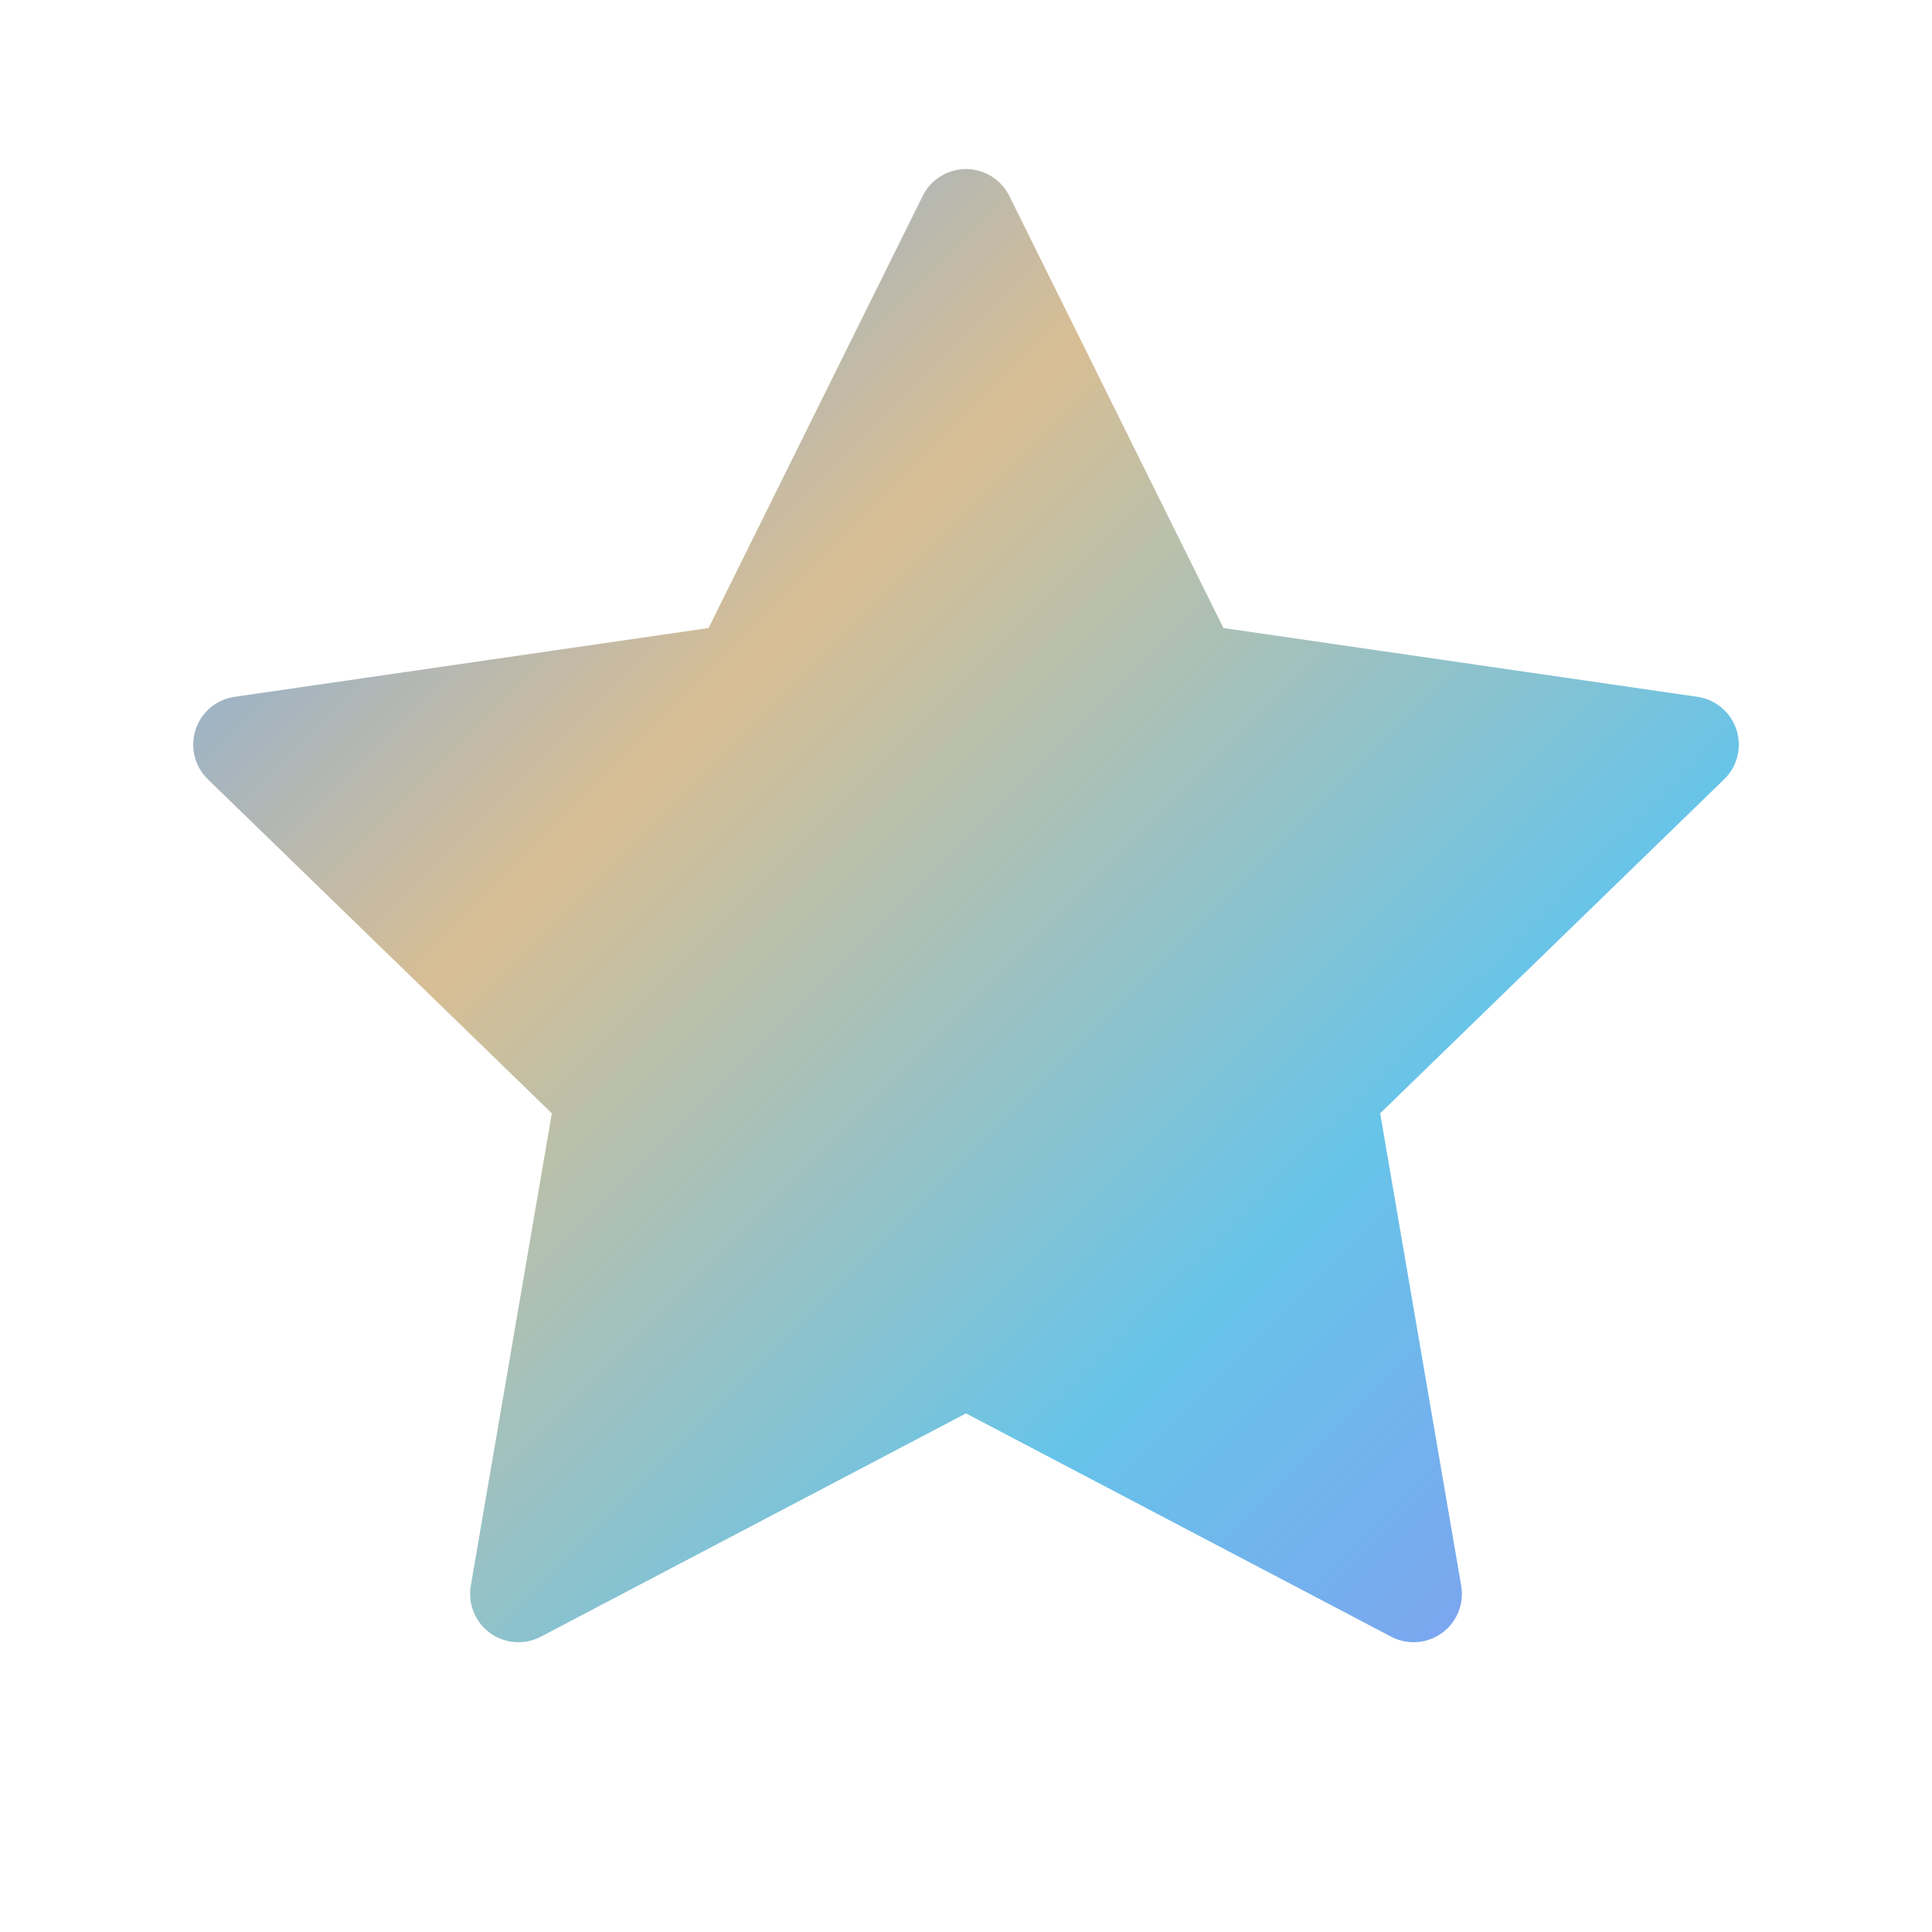
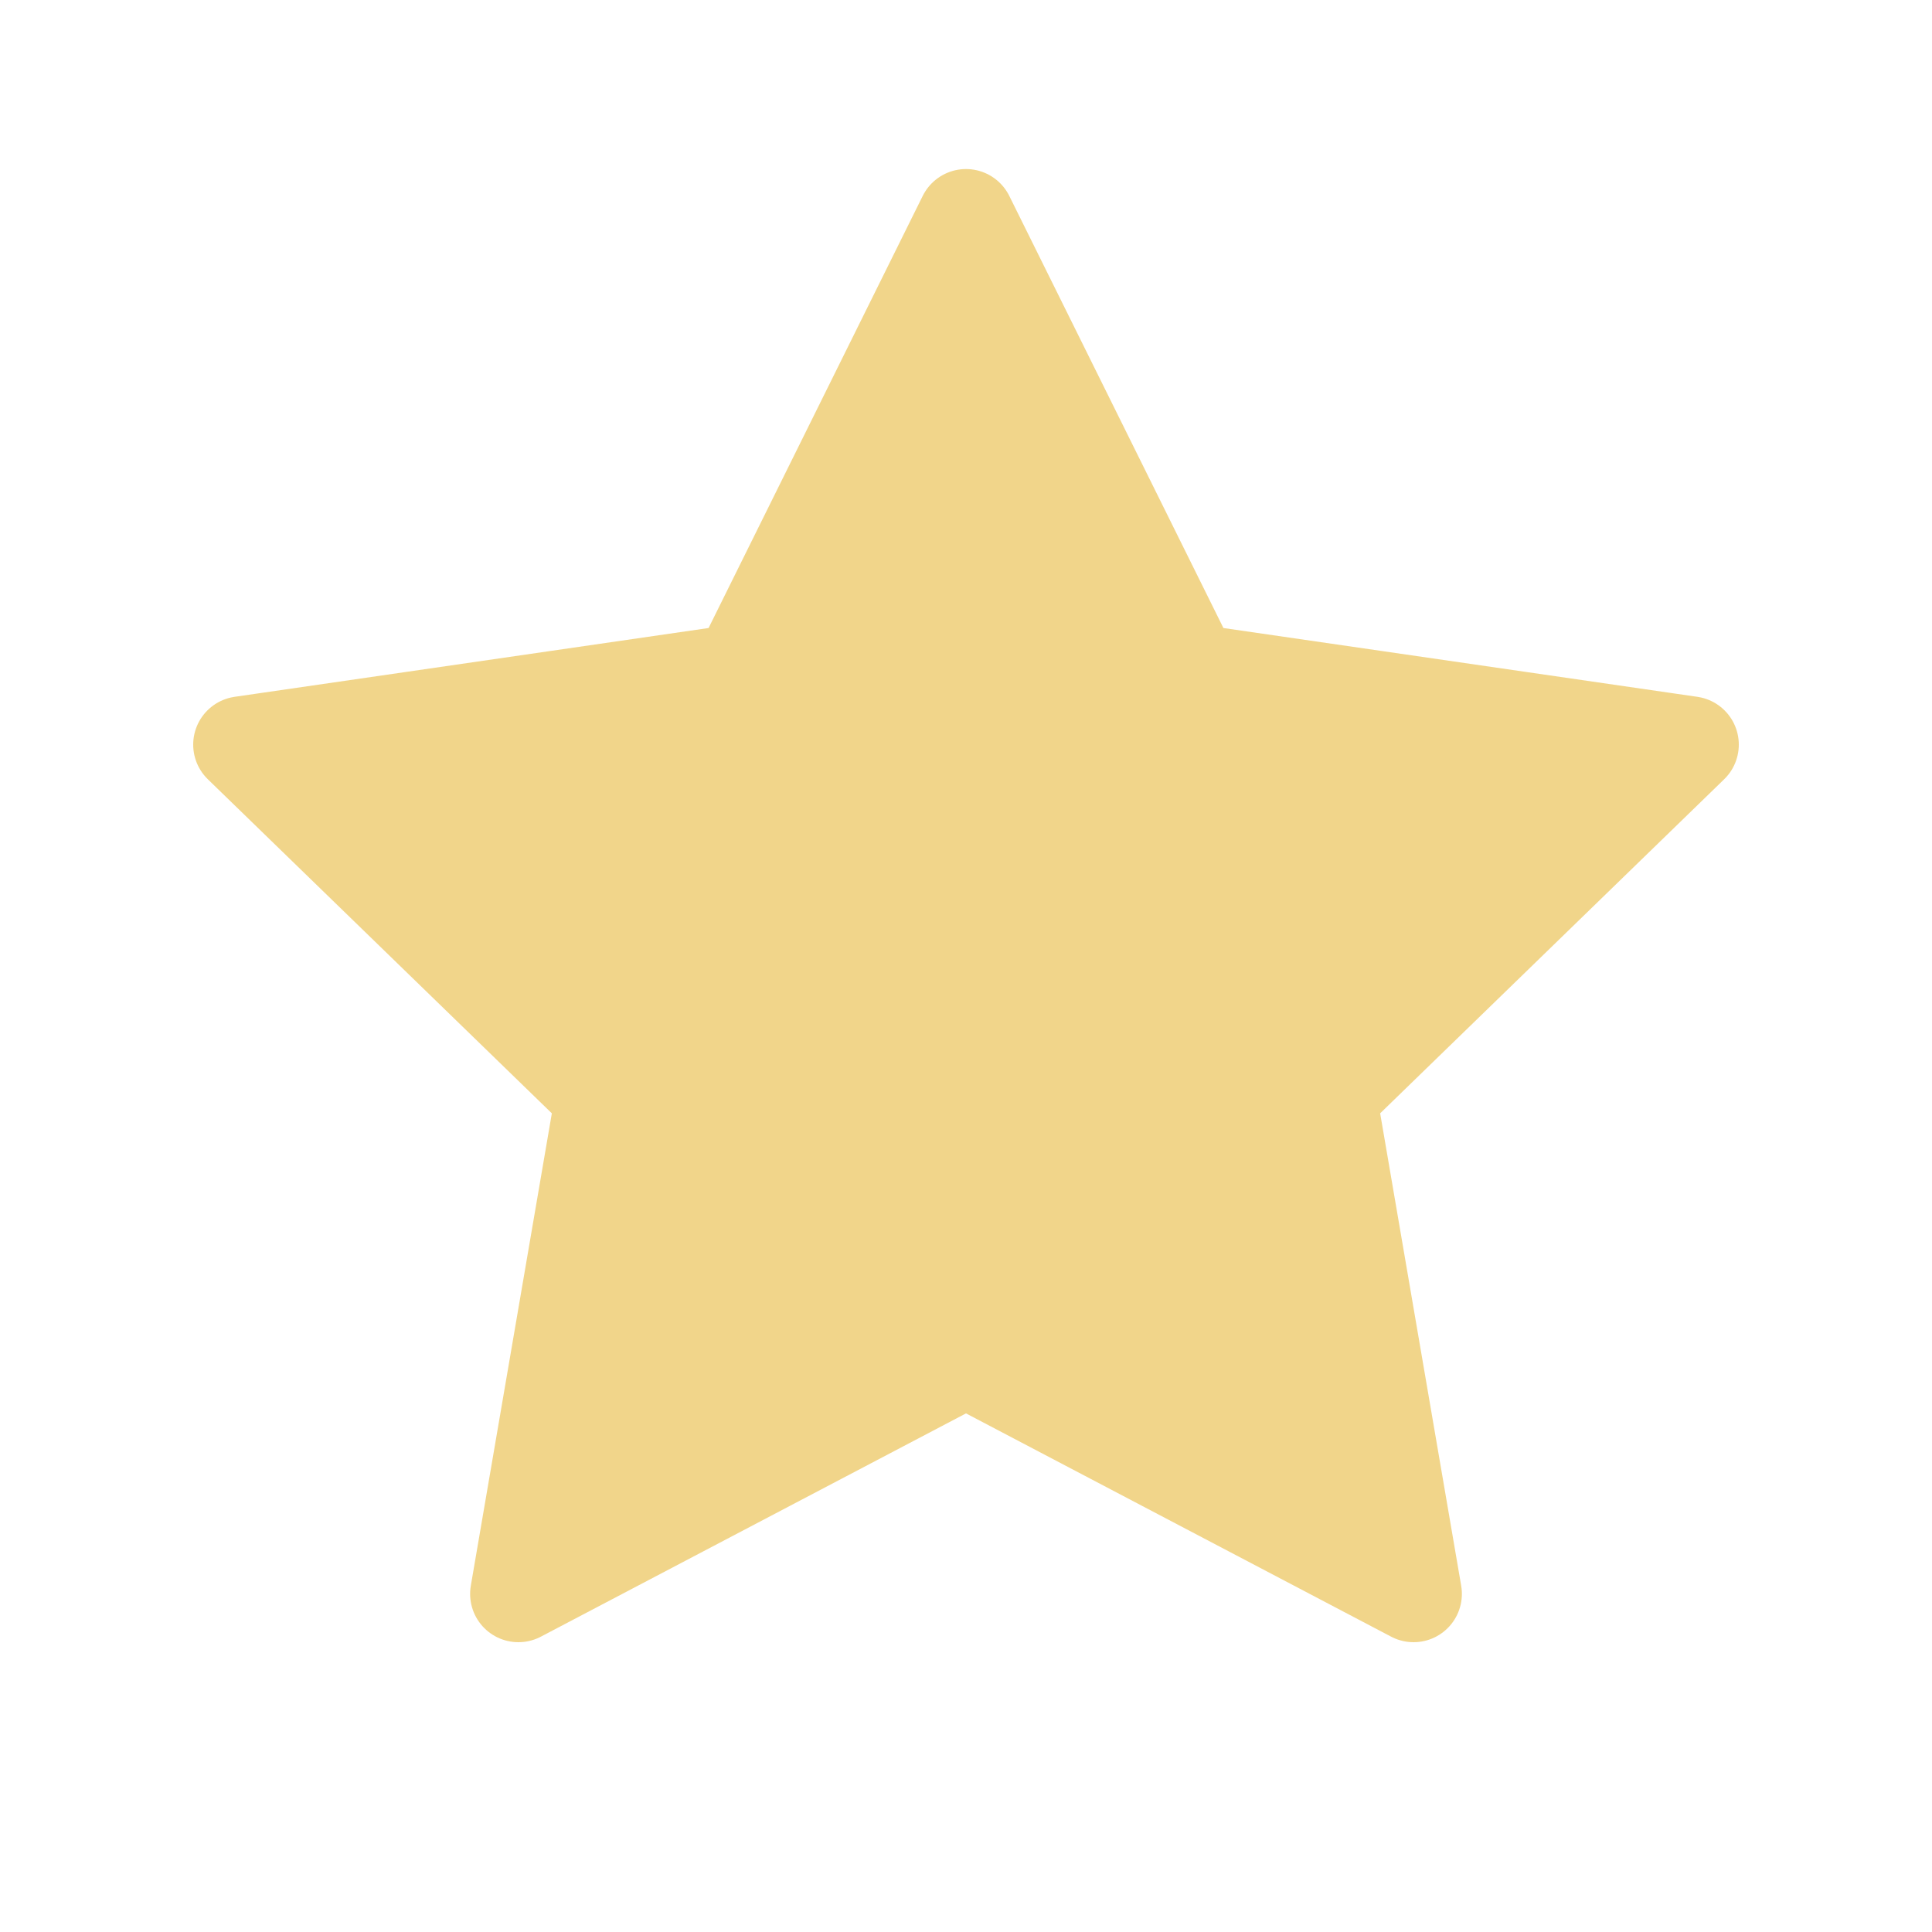
<svg xmlns="http://www.w3.org/2000/svg" width="24" height="24" viewBox="0 0 24 24">
-   <defs>
-     <linearGradient id="star" x1="2" y1="2" x2="22" y2="22" gradientUnits="userSpaceOnUse">
-       <stop offset="0" stop-color="#5AA7FF" />
-       <stop offset=".34" stop-color="#D8BE94" />
-       <stop offset=".68" stop-color="#67C4E9" />
-       <stop offset="1" stop-color="#8A8EF4" />
-     </linearGradient>
-   </defs>
-   <path d="M12 2.7 14.8 8.35 21 9.25 16.5 13.62 17.56 19.8 12 16.88 6.44 19.8 7.5 13.62 3 9.25 9.2 8.35Z" fill="url(#star)" stroke="url(#star)" stroke-width="1.2" stroke-linejoin="round" />
+   <path d="M12 2.7 14.8 8.35 21 9.25 16.5 13.62 17.56 19.8 12 16.88 6.44 19.8 7.5 13.62 3 9.25 9.2 8.35Z" fill="#F1D58A" stroke="#F1D58A" stroke-width="1.2" stroke-linejoin="round" />
</svg>
